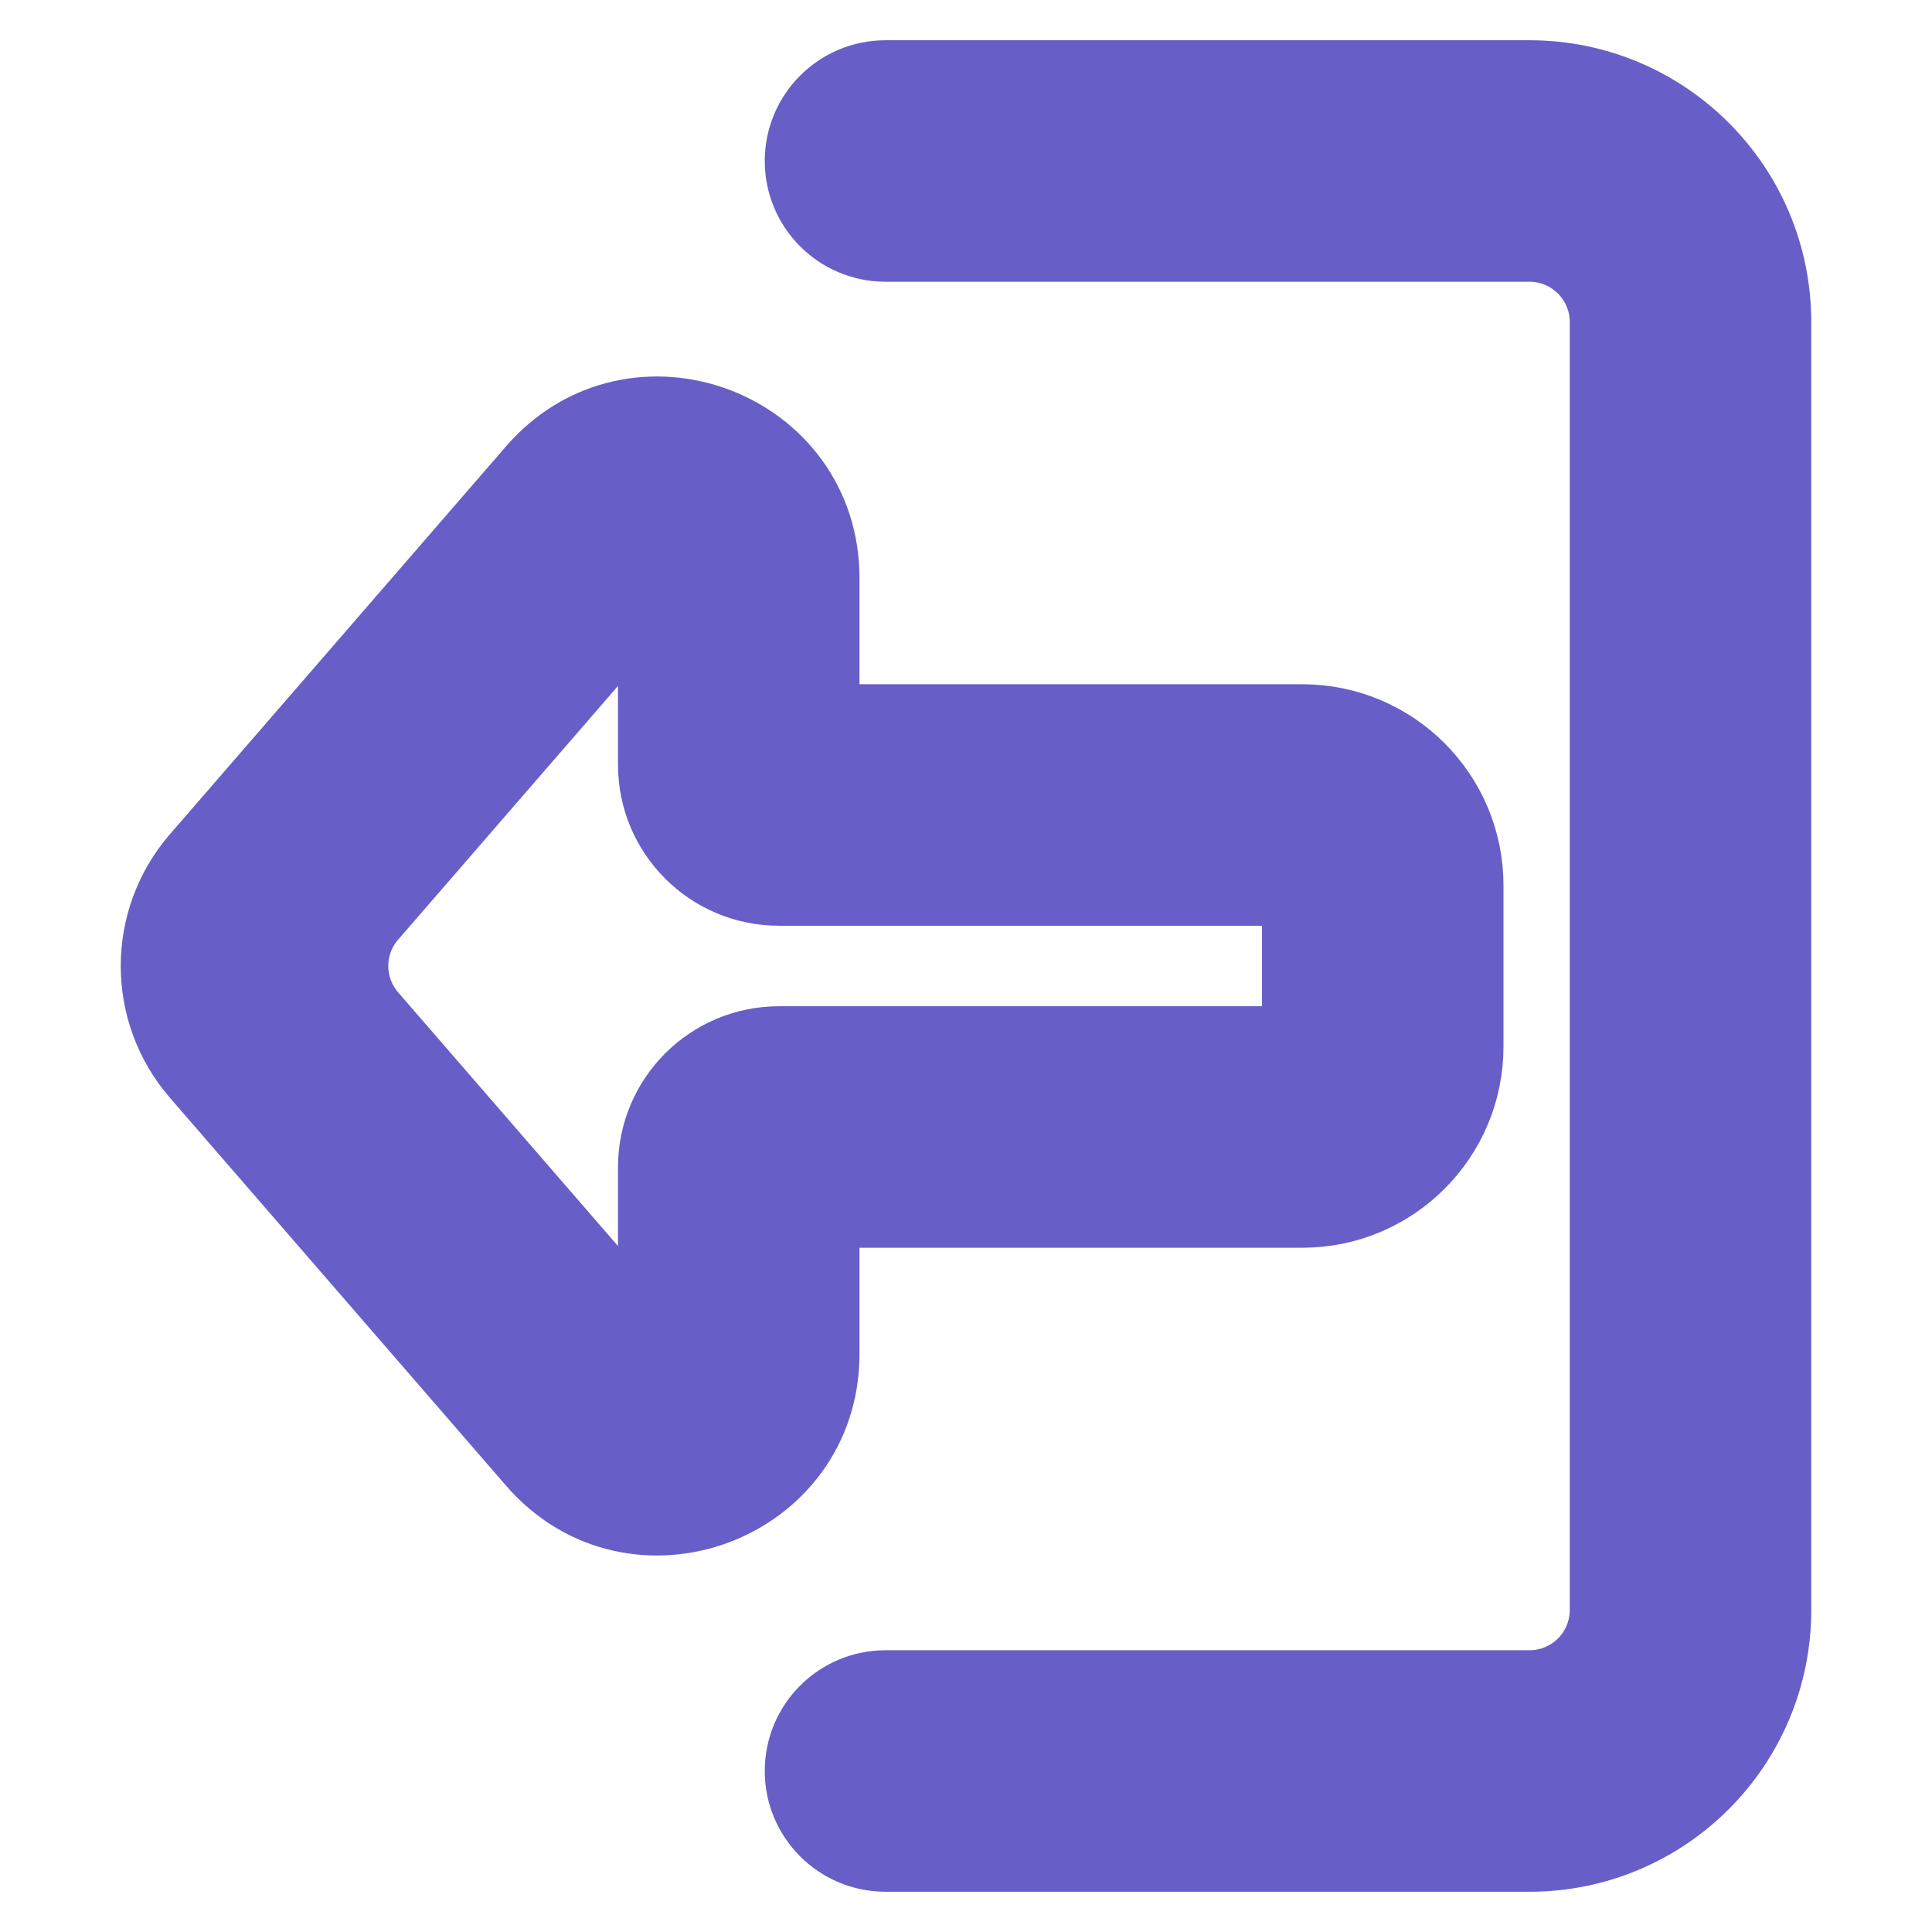
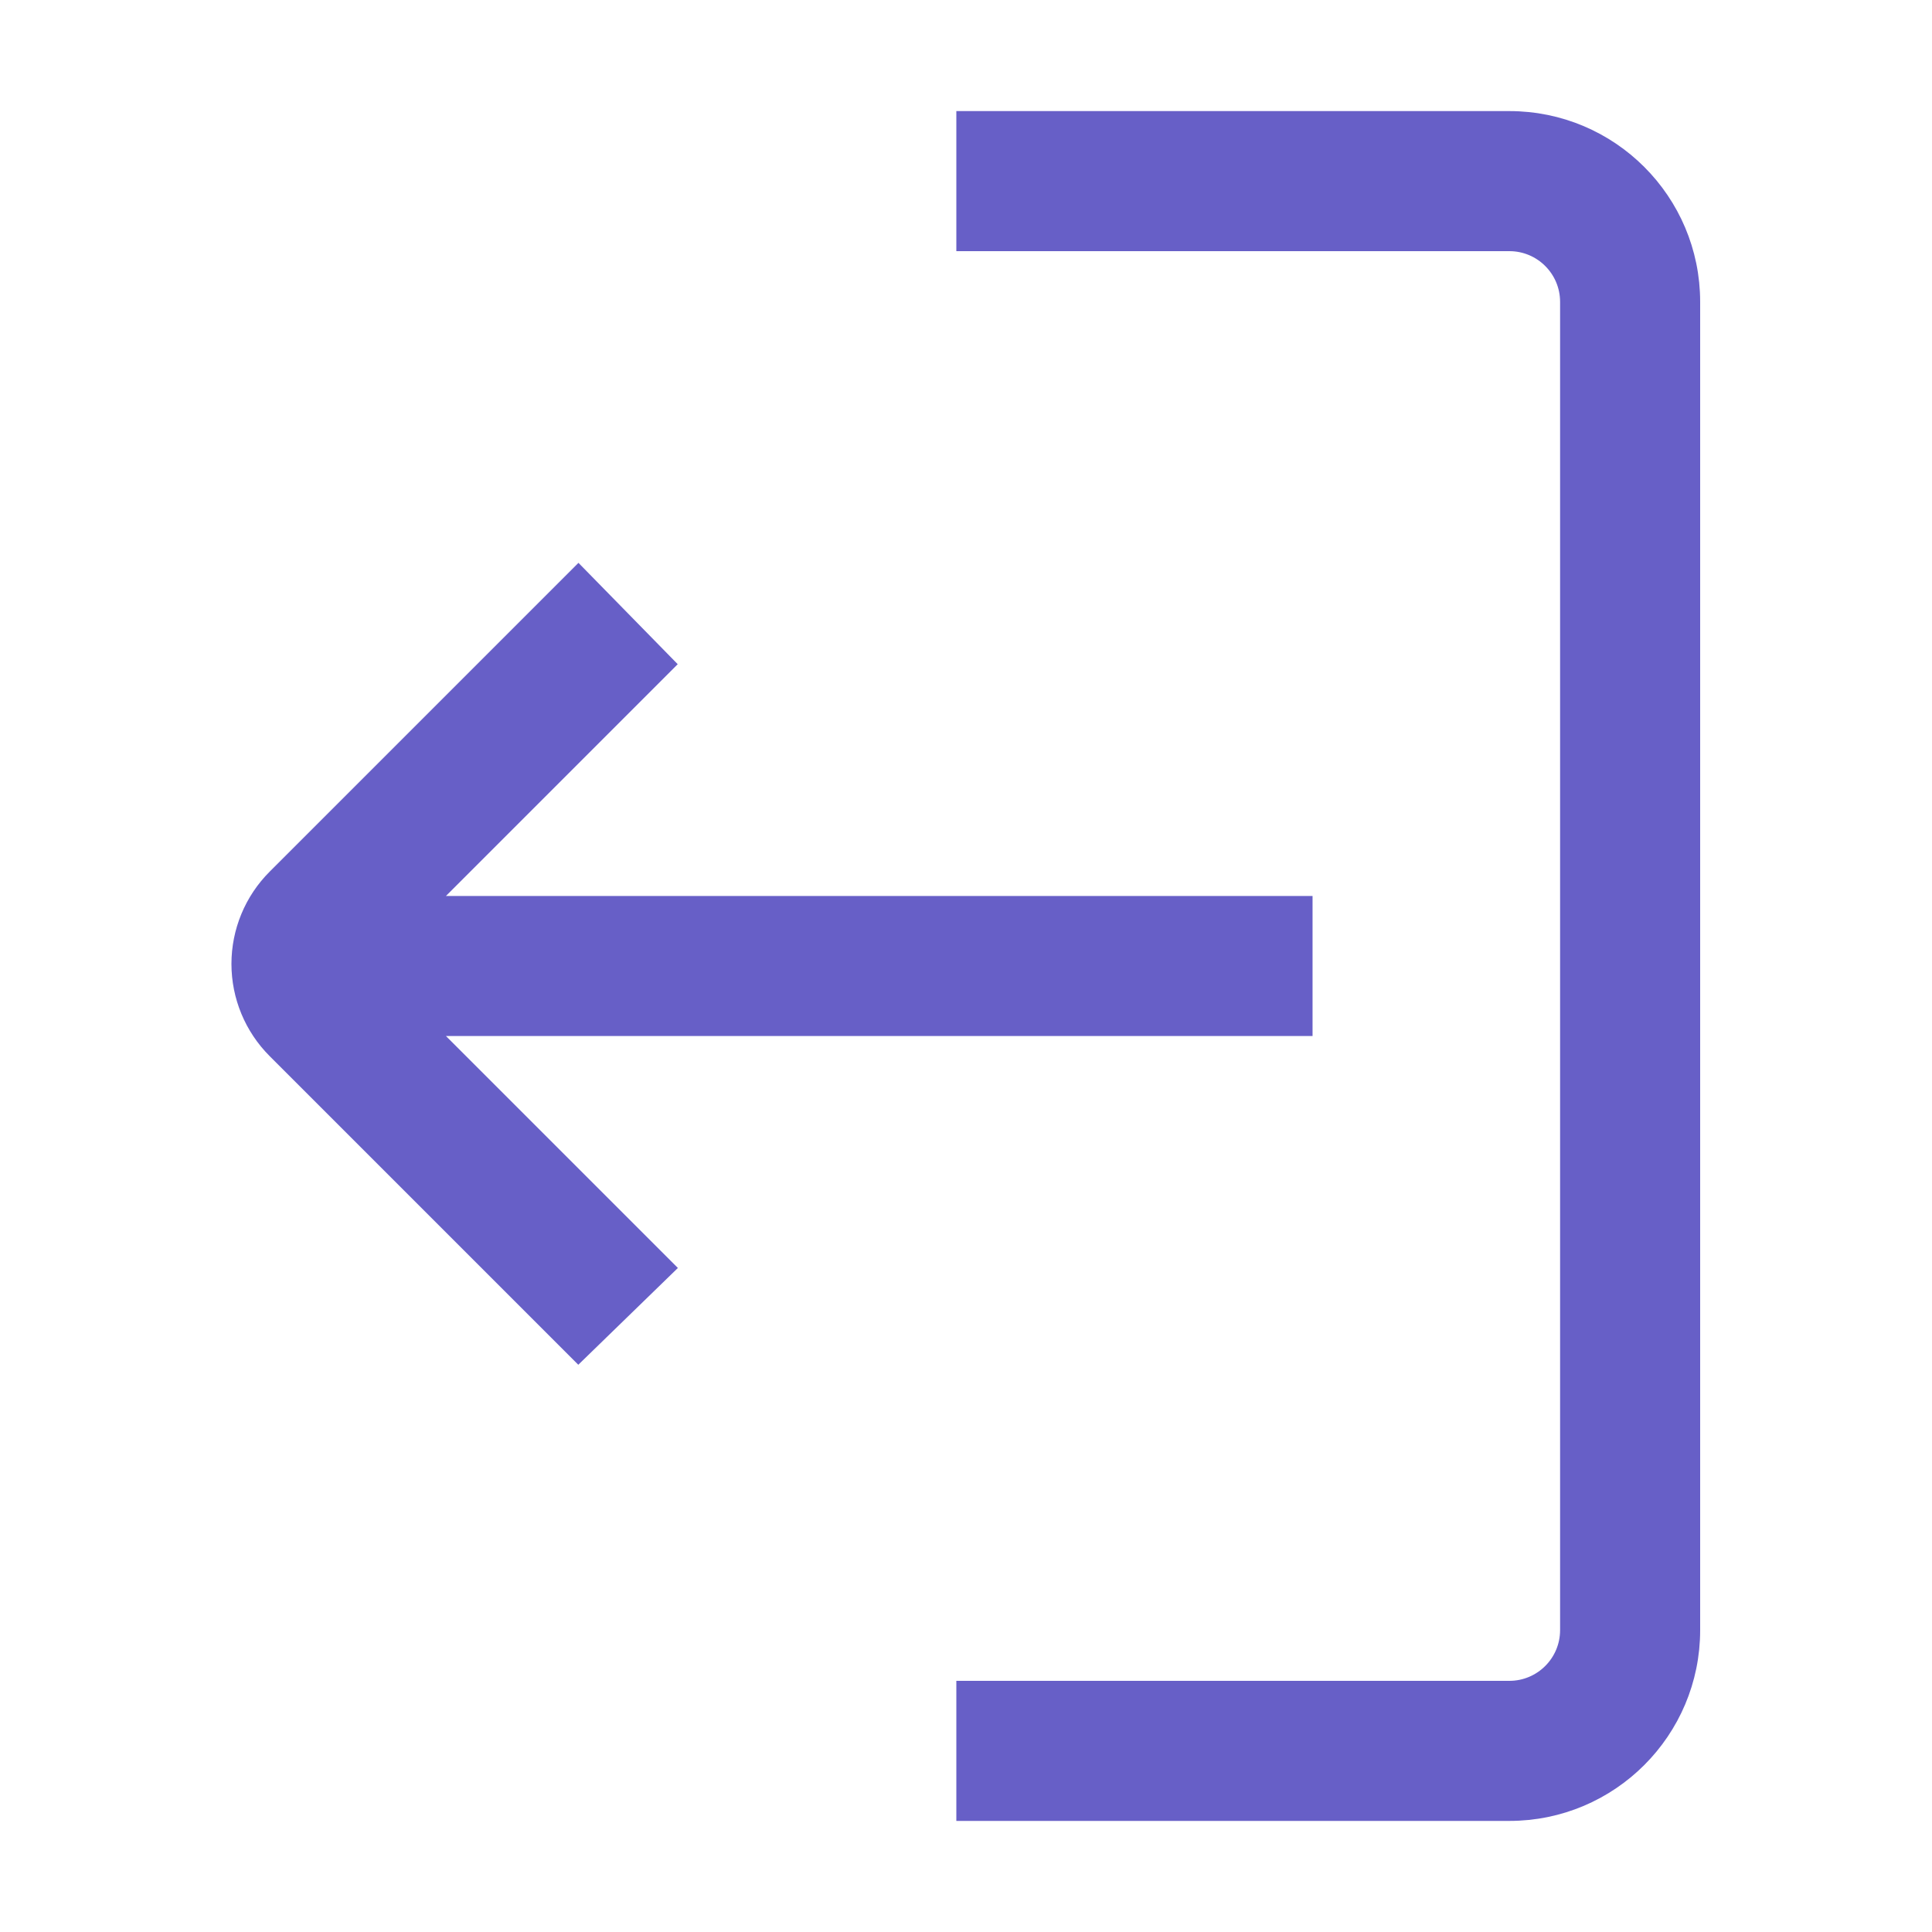
- <svg xmlns="http://www.w3.org/2000/svg" width="99px" height="99px" viewBox="0 0 24 24" fill="none" stroke="#675fc7">
+ <svg xmlns="http://www.w3.org/2000/svg" fill="#675fc7" width="100px" height="100px" viewBox="0 0 32 32" id="Outlined" stroke="#675fc7" stroke-width="0.32">
  <g id="SVGRepo_bgCarrier" stroke-width="0" />
  <g id="SVGRepo_tracerCarrier" stroke-linecap="round" stroke-linejoin="round" />
  <g id="SVGRepo_iconCarrier">
-     <path fill-rule="evenodd" clip-rule="evenodd" d="M19 23H11C10.448 23 10 22.552 10 22C10 21.448 10.448 21 11 21H19C19.552 21 20 20.552 20 20V4C20 3.448 19.552 3 19 3L11 3C10.448 3 10 2.552 10 2C10 1.448 10.448 1 11 1L19 1C20.657 1 22 2.343 22 4V20C22 21.657 20.657 23 19 23Z" fill="#675fc7" />
-     <path fill-rule="evenodd" clip-rule="evenodd" d="M2.489 13.31C1.837 12.558 1.837 11.442 2.489 10.69L6.665 5.871C7.878 4.472 10.177 5.329 10.177 7.181L10.177 9H16.177C17.281 9 18.177 9.895 18.177 11V13C18.177 14.105 17.281 15 16.177 15L10.177 15V16.819C10.177 18.671 7.878 19.528 6.665 18.129L2.489 13.31ZM4.568 11.345C4.242 11.721 4.242 12.279 4.568 12.655L8.177 16.819V14.5C8.177 13.672 8.848 13 9.677 13L16.177 13V11L9.677 11C8.848 11 8.177 10.328 8.177 9.5L8.177 7.181L4.568 11.345Z" fill="#675fc7" />
+     <g id="Fill">
+       <path d="M25,2H16V4h9a1,1,0,0,1,1,1V27a1,1,0,0,1-1,1H16v2h9a3,3,0,0,0,3-3V5A3,3,0,0,0,25,2Z" />
+       <path d="M21.58,17V15H7l4-4L9.58,9.55l-5,5a2,2,0,0,0,0,2.83l5,5L11,21,7,17Z" />
+     </g>
  </g>
</svg>
